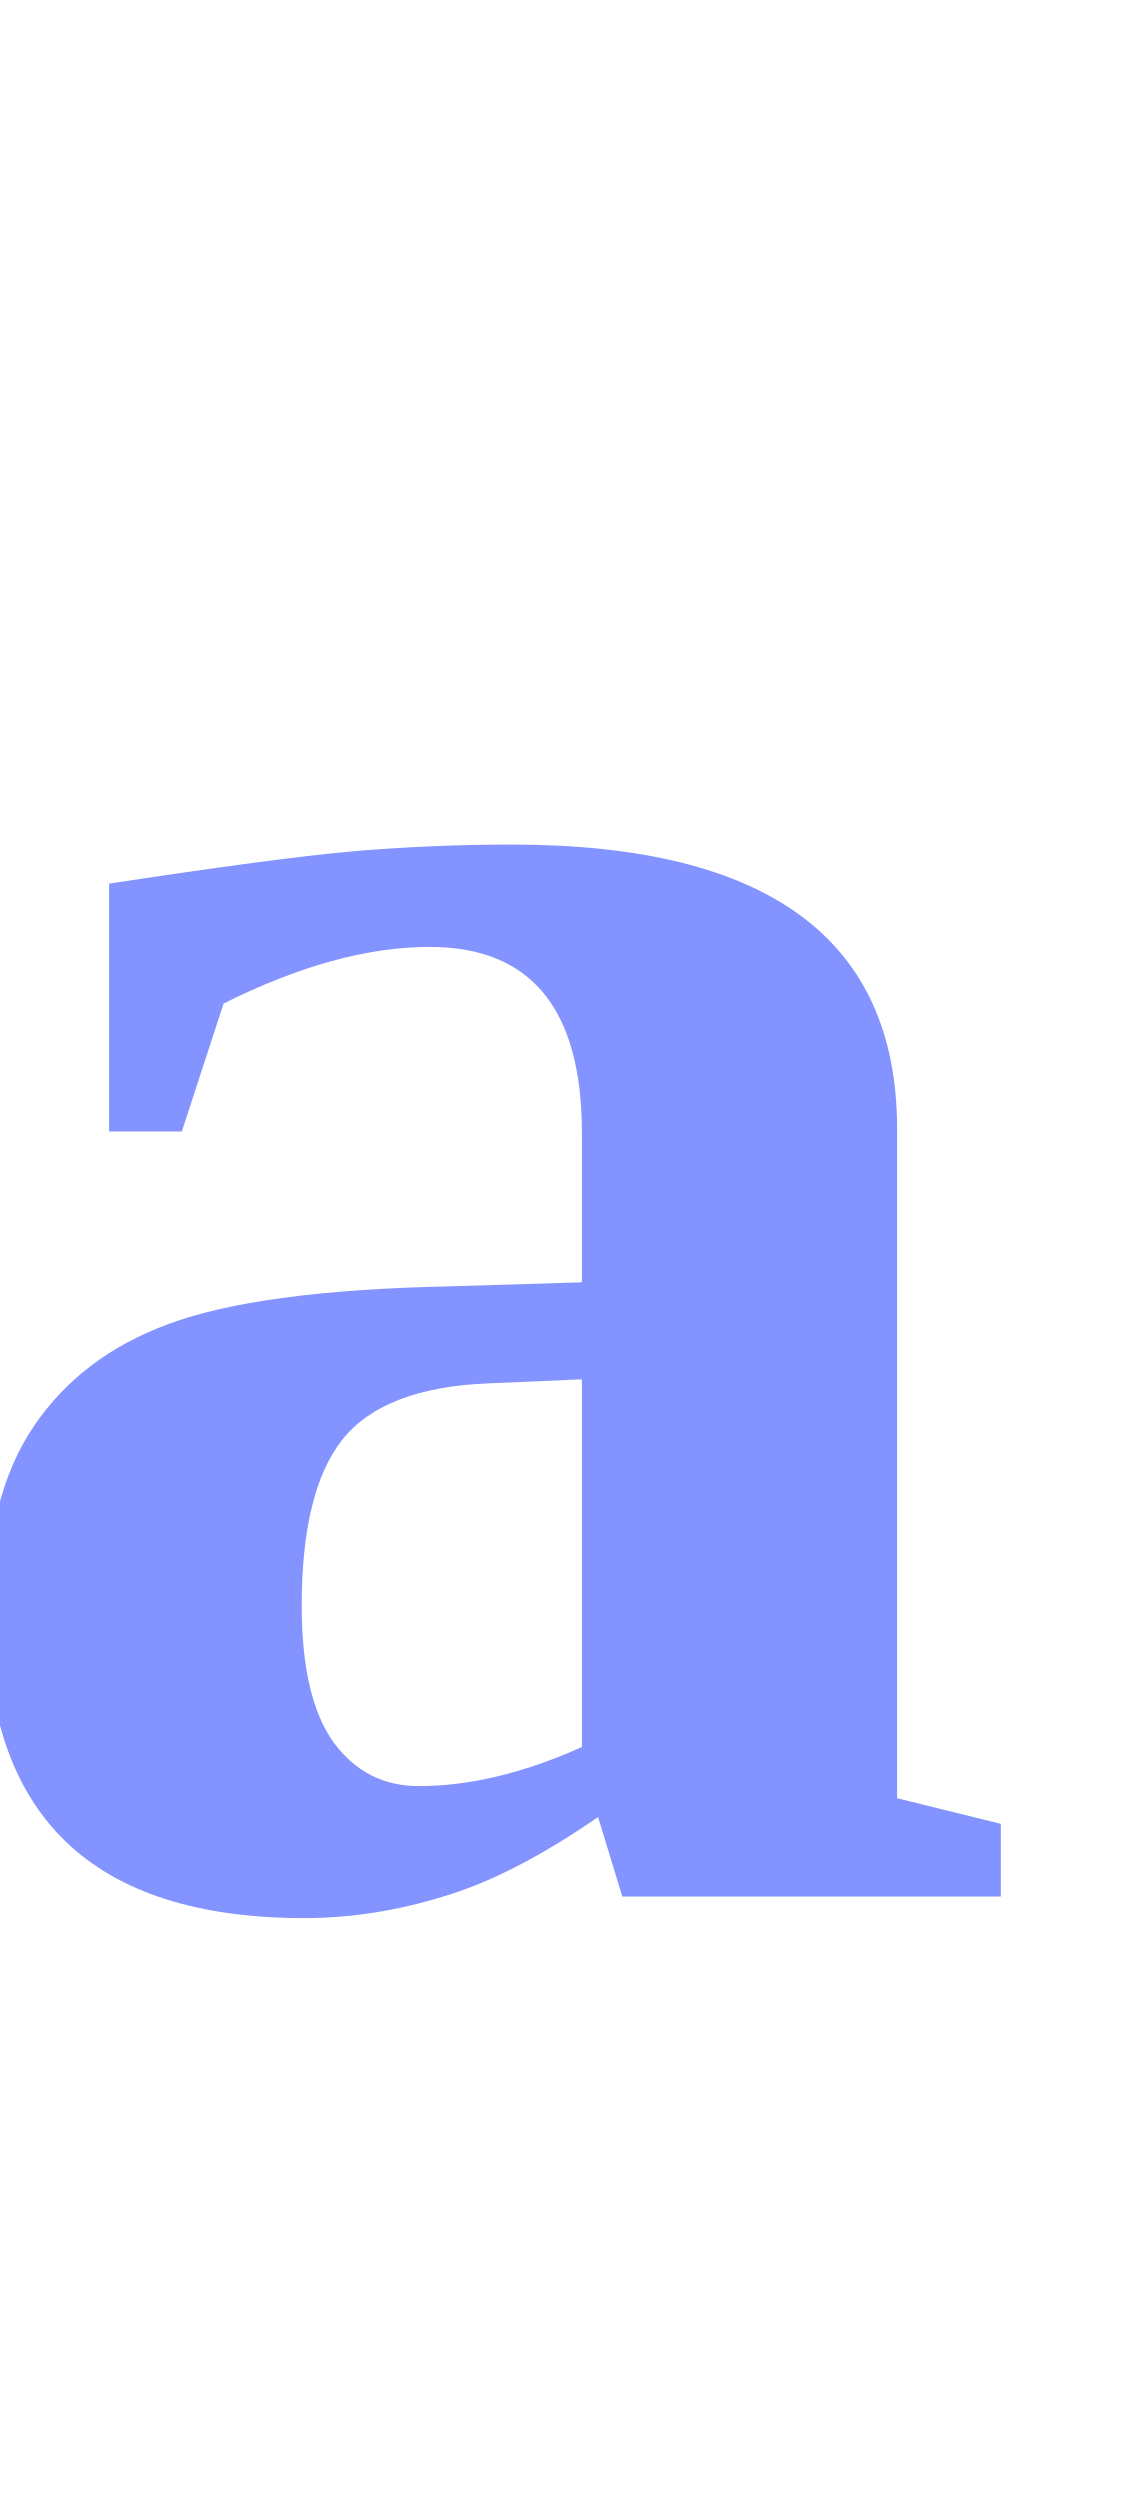
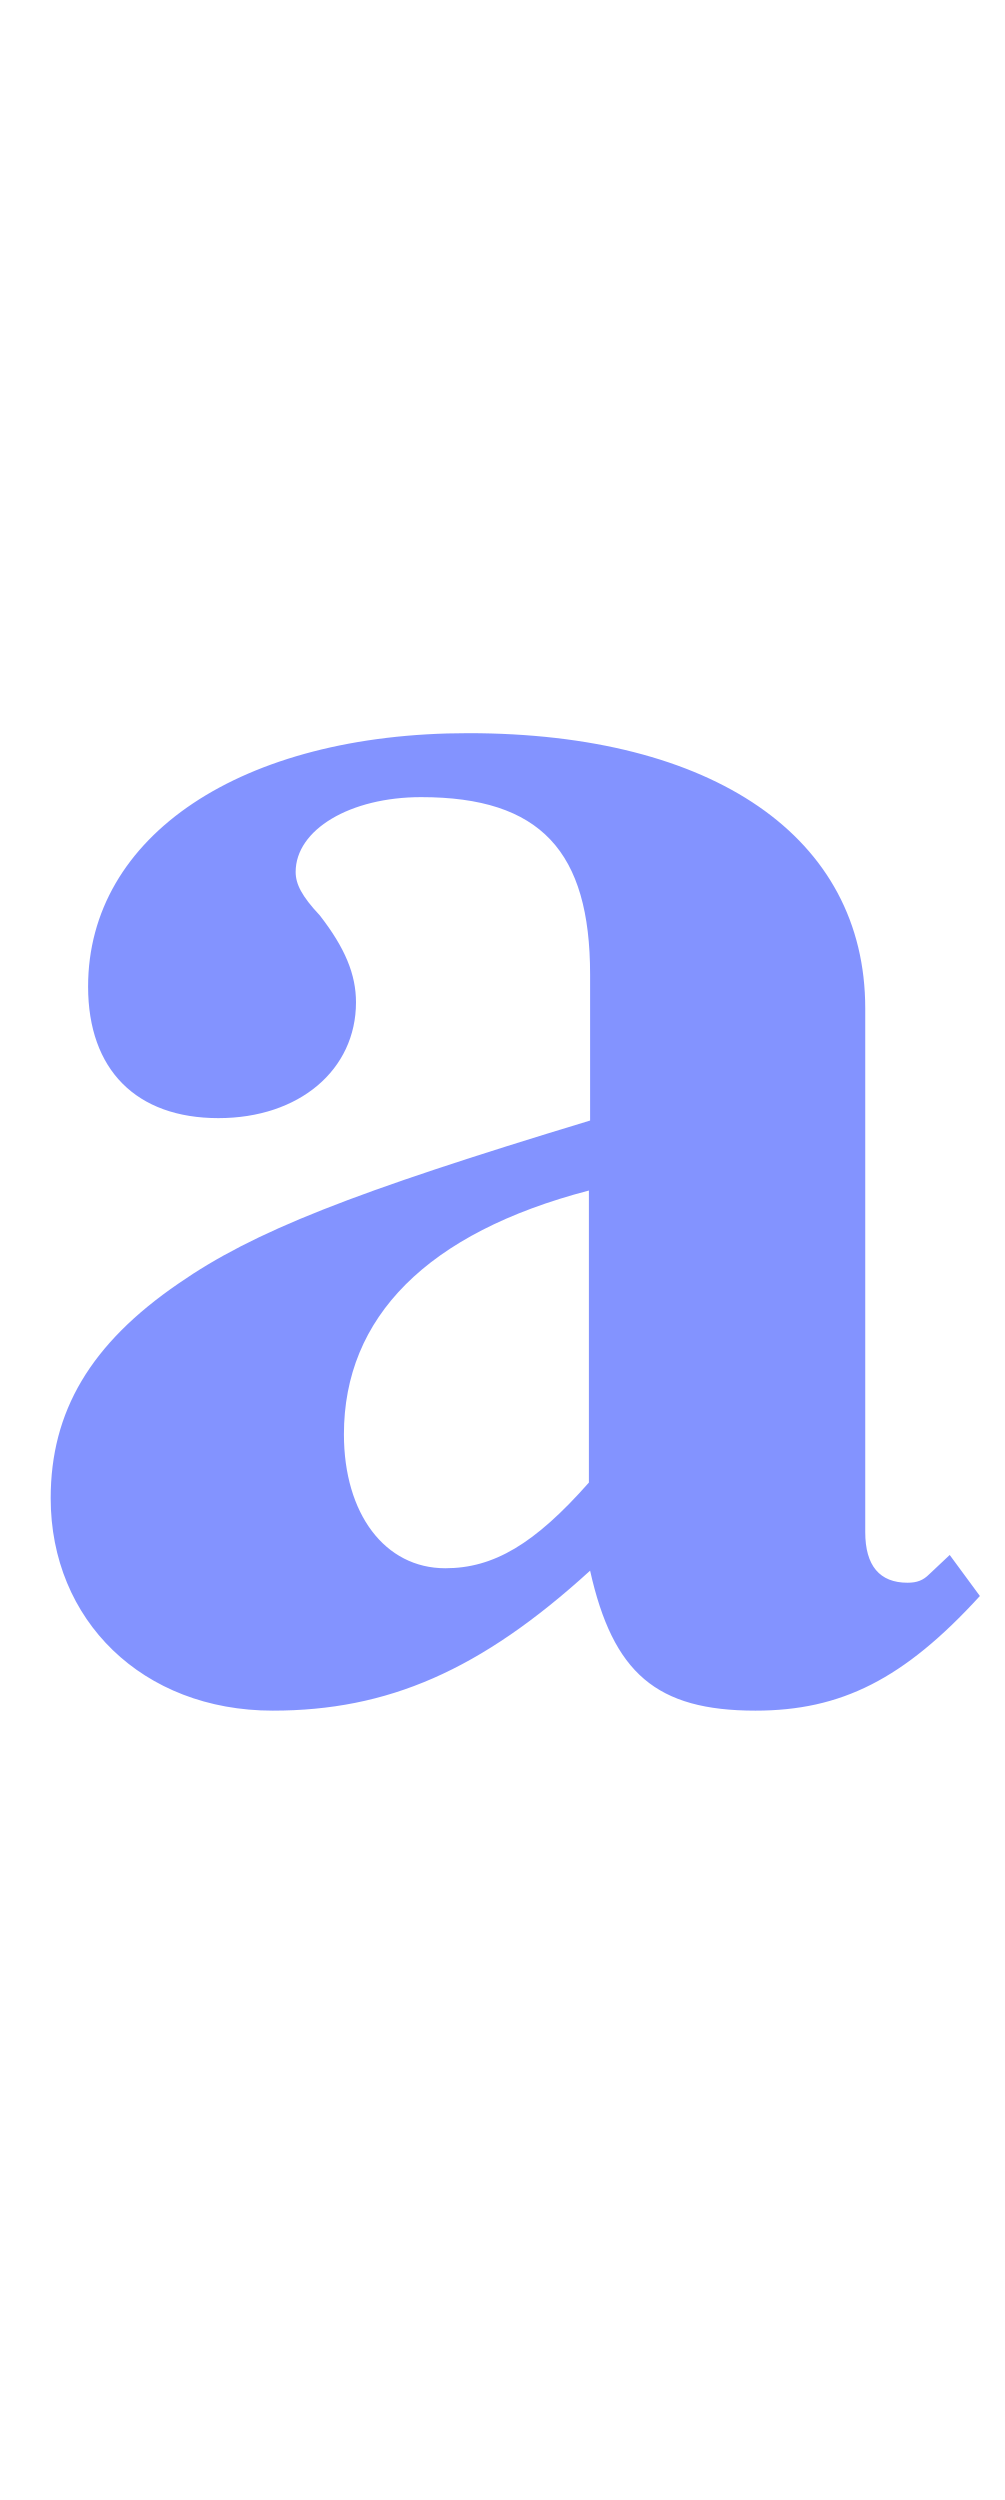
- <svg xmlns="http://www.w3.org/2000/svg" viewBox="848 260 13 29">
+ <svg xmlns="http://www.w3.org/2000/svg" viewBox="0 0 13 32.37">
  <defs>
-     <style>
-       .cls-1 {
-         fill: #8393ff;
-         font-size: 26px;
-         font-family: TimesNewRomanPS-BoldMT, Times New Roman;
-         font-weight: 700;
-       }
-     </style>
+     <style>.cls-1{fill:none;}.cls-2{clip-path:url(#clip-path);}.cls-3,.cls-4{isolation:isolate;}.cls-4{font-size:26px;fill:#8393ff;font-family:Times-Bold, Times;font-weight:700;}</style>
+     <clipPath id="clip-path">
+       <rect class="cls-1" x="0.63" y="9.38" width="12.09" height="12.81" />
+     </clipPath>
  </defs>
-   <text id="a" class="cls-1" transform="translate(847 282)">
-     <tspan x="0" y="0">a</tspan>
-   </text>
+   <g id="Layer_2" data-name="Layer 2">
+     <g id="Layer_1-2" data-name="Layer 1">
+       <g class="cls-2">
+         <g id="a" class="cls-3">
+           <text class="cls-4" transform="translate(0 21.79)">a</text>
+         </g>
+       </g>
+     </g>
+   </g>
</svg>
